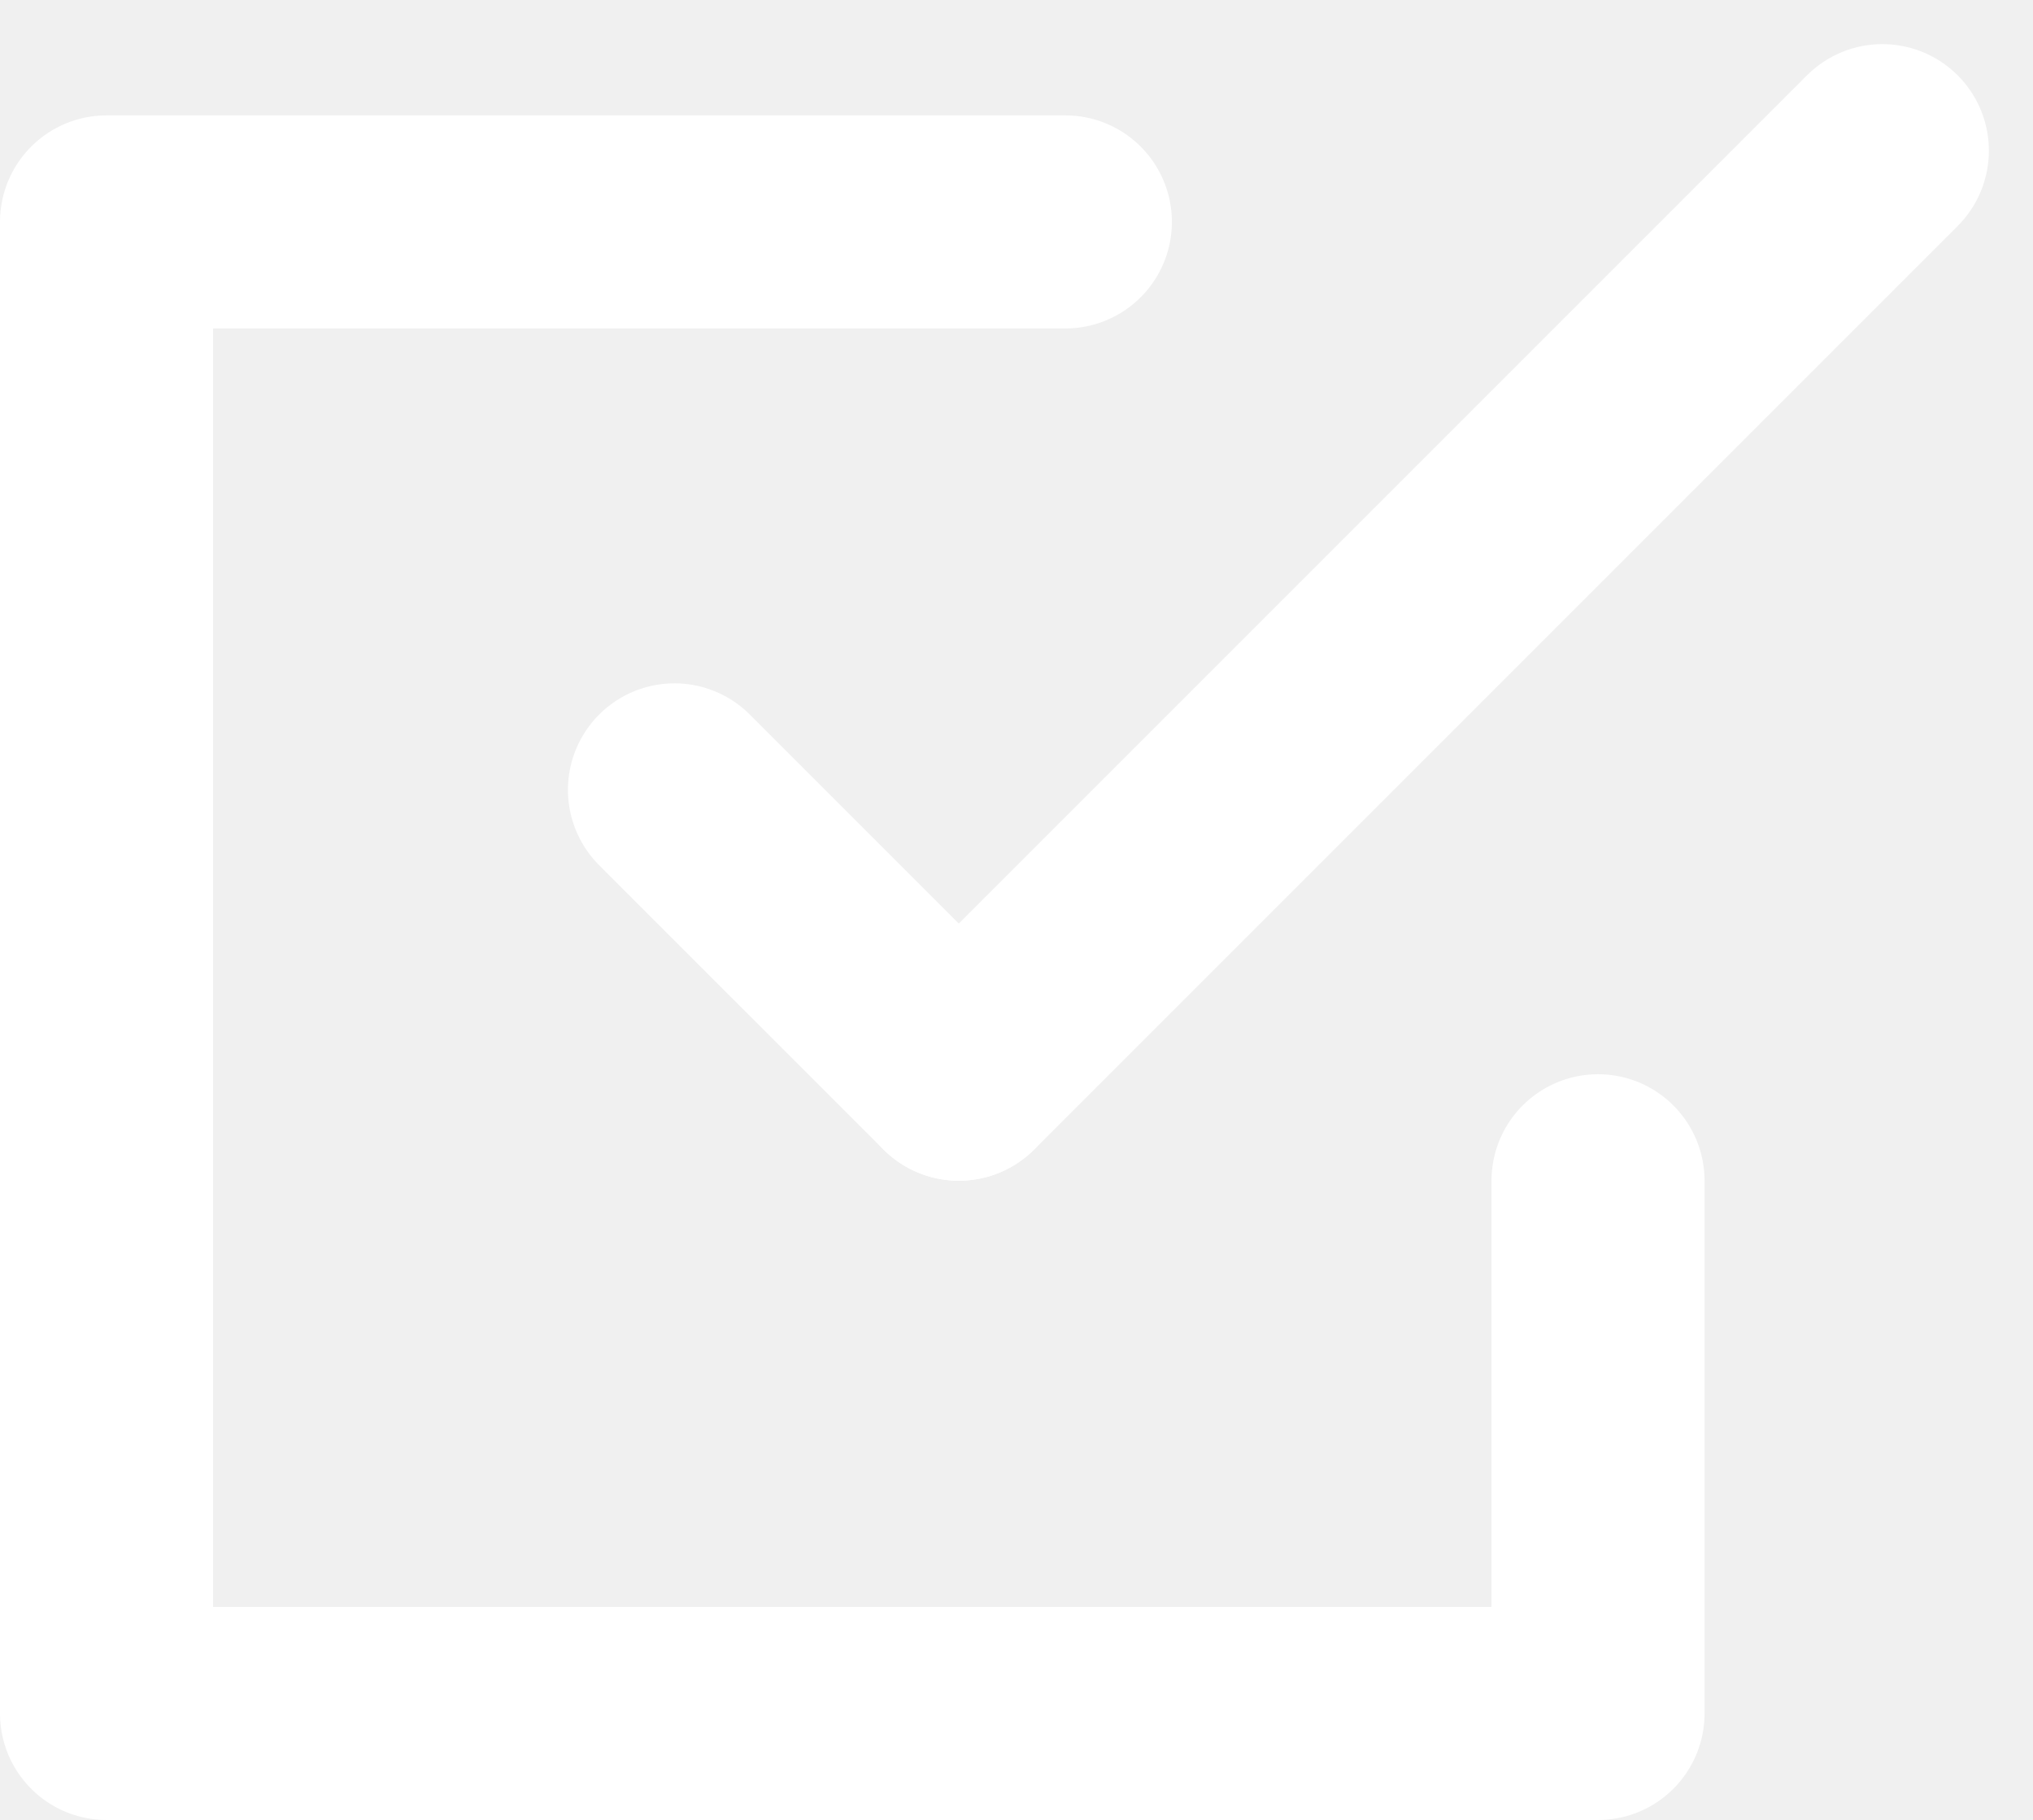
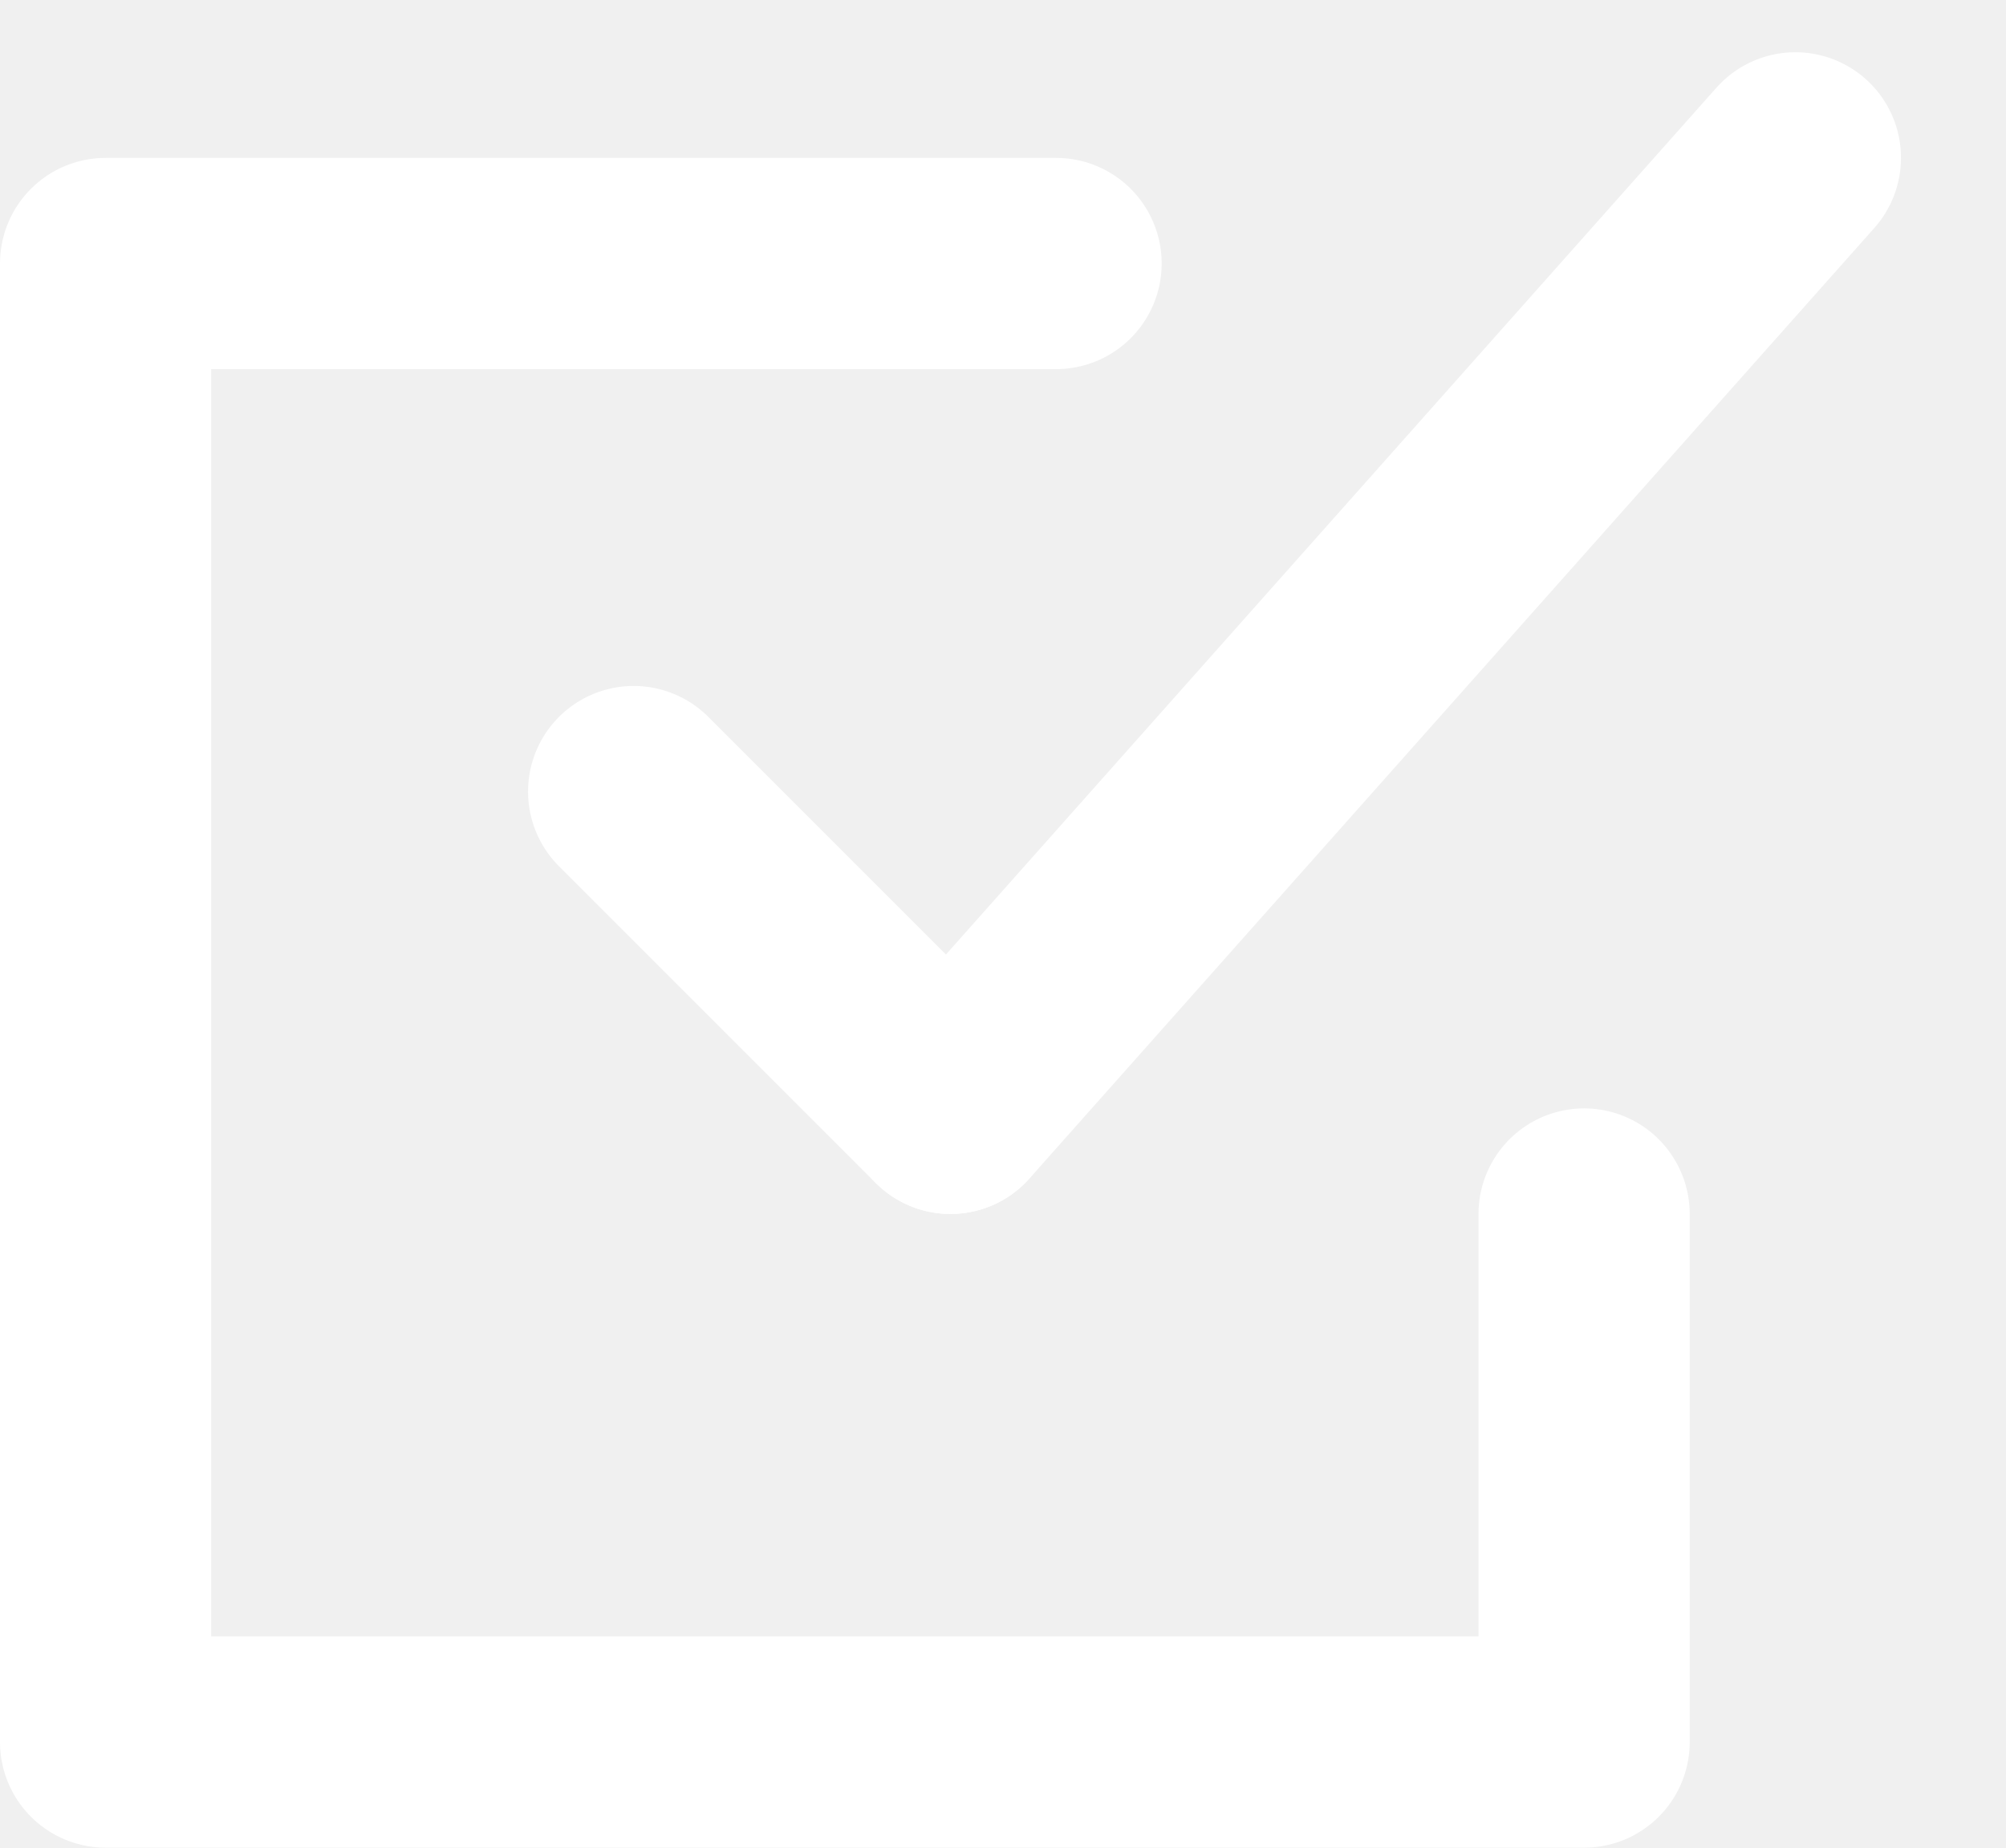
- <svg xmlns="http://www.w3.org/2000/svg" width="19.083" height="17.083" viewBox="0 0 19.083 17.083">
-   <g id="accept" transform="translate(-116 -379.117)">
-     <path id="Path_24" data-name="Path 24" d="M0,0V3.774" transform="translate(122.331 386.531) rotate(-45)" fill="none" stroke="#fff" stroke-linecap="round" stroke-width="2" />
-     <path id="Path_25" data-name="Path 25" d="M0-8.485V3.774" transform="translate(127.669 386.531) rotate(45)" fill="none" stroke="#fff" stroke-linecap="round" stroke-width="2" />
+ <svg xmlns="http://www.w3.org/2000/svg" width="18.995" height="17.495" viewBox="0 0 18.995 17.495">
+   <g id="accept" transform="translate(-116 -378.705)">
+     <path id="Path_24" data-name="Path 24" d="M0-.468V3.774" transform="translate(122.331 386.531) rotate(-45)" fill="none" stroke="#fff" stroke-linecap="round" stroke-width="2" />
+     <path id="Path_25" data-name="Path 25" d="M-.707-8.247,0,3.774" transform="translate(127.669 386.531) rotate(45)" fill="none" stroke="#fff" stroke-linecap="round" stroke-width="2" />
    <path id="Path_52" data-name="Path 52" d="M7-2h5V12H-2V3" transform="translate(129 383.2) rotate(90)" fill="none" stroke="#fff" stroke-linecap="round" stroke-linejoin="round" stroke-width="2" />
  </g>
</svg>
